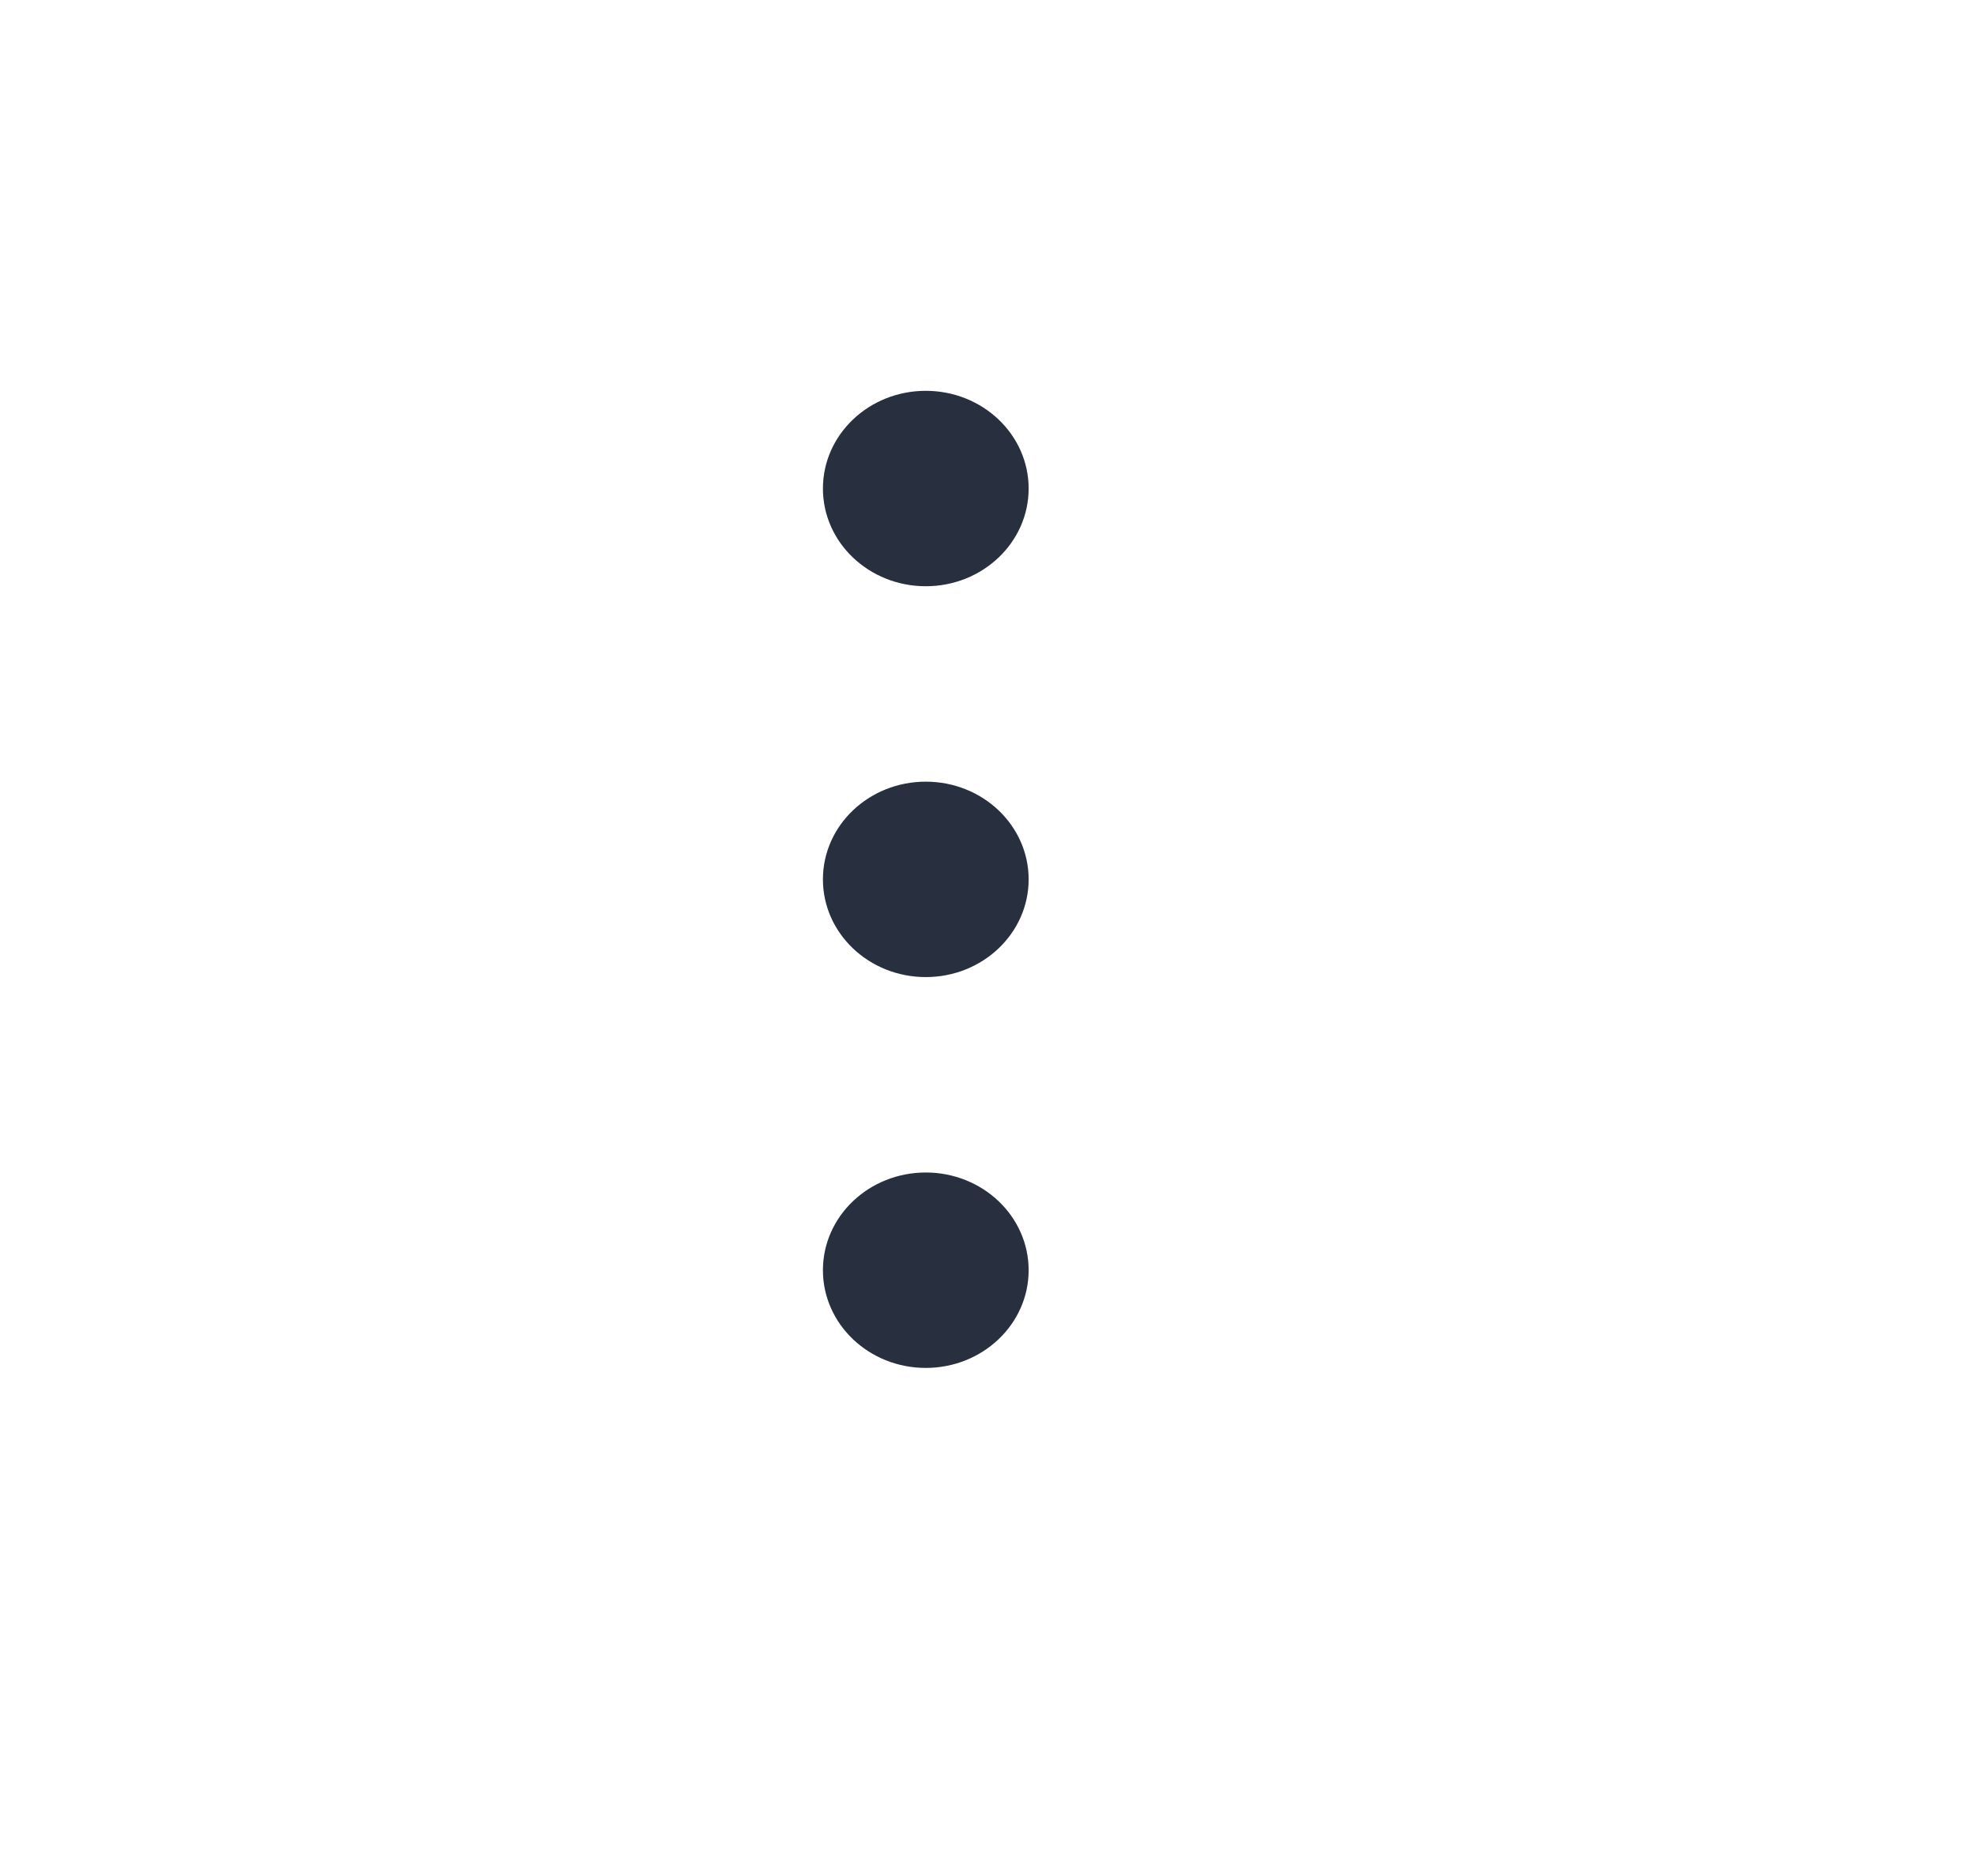
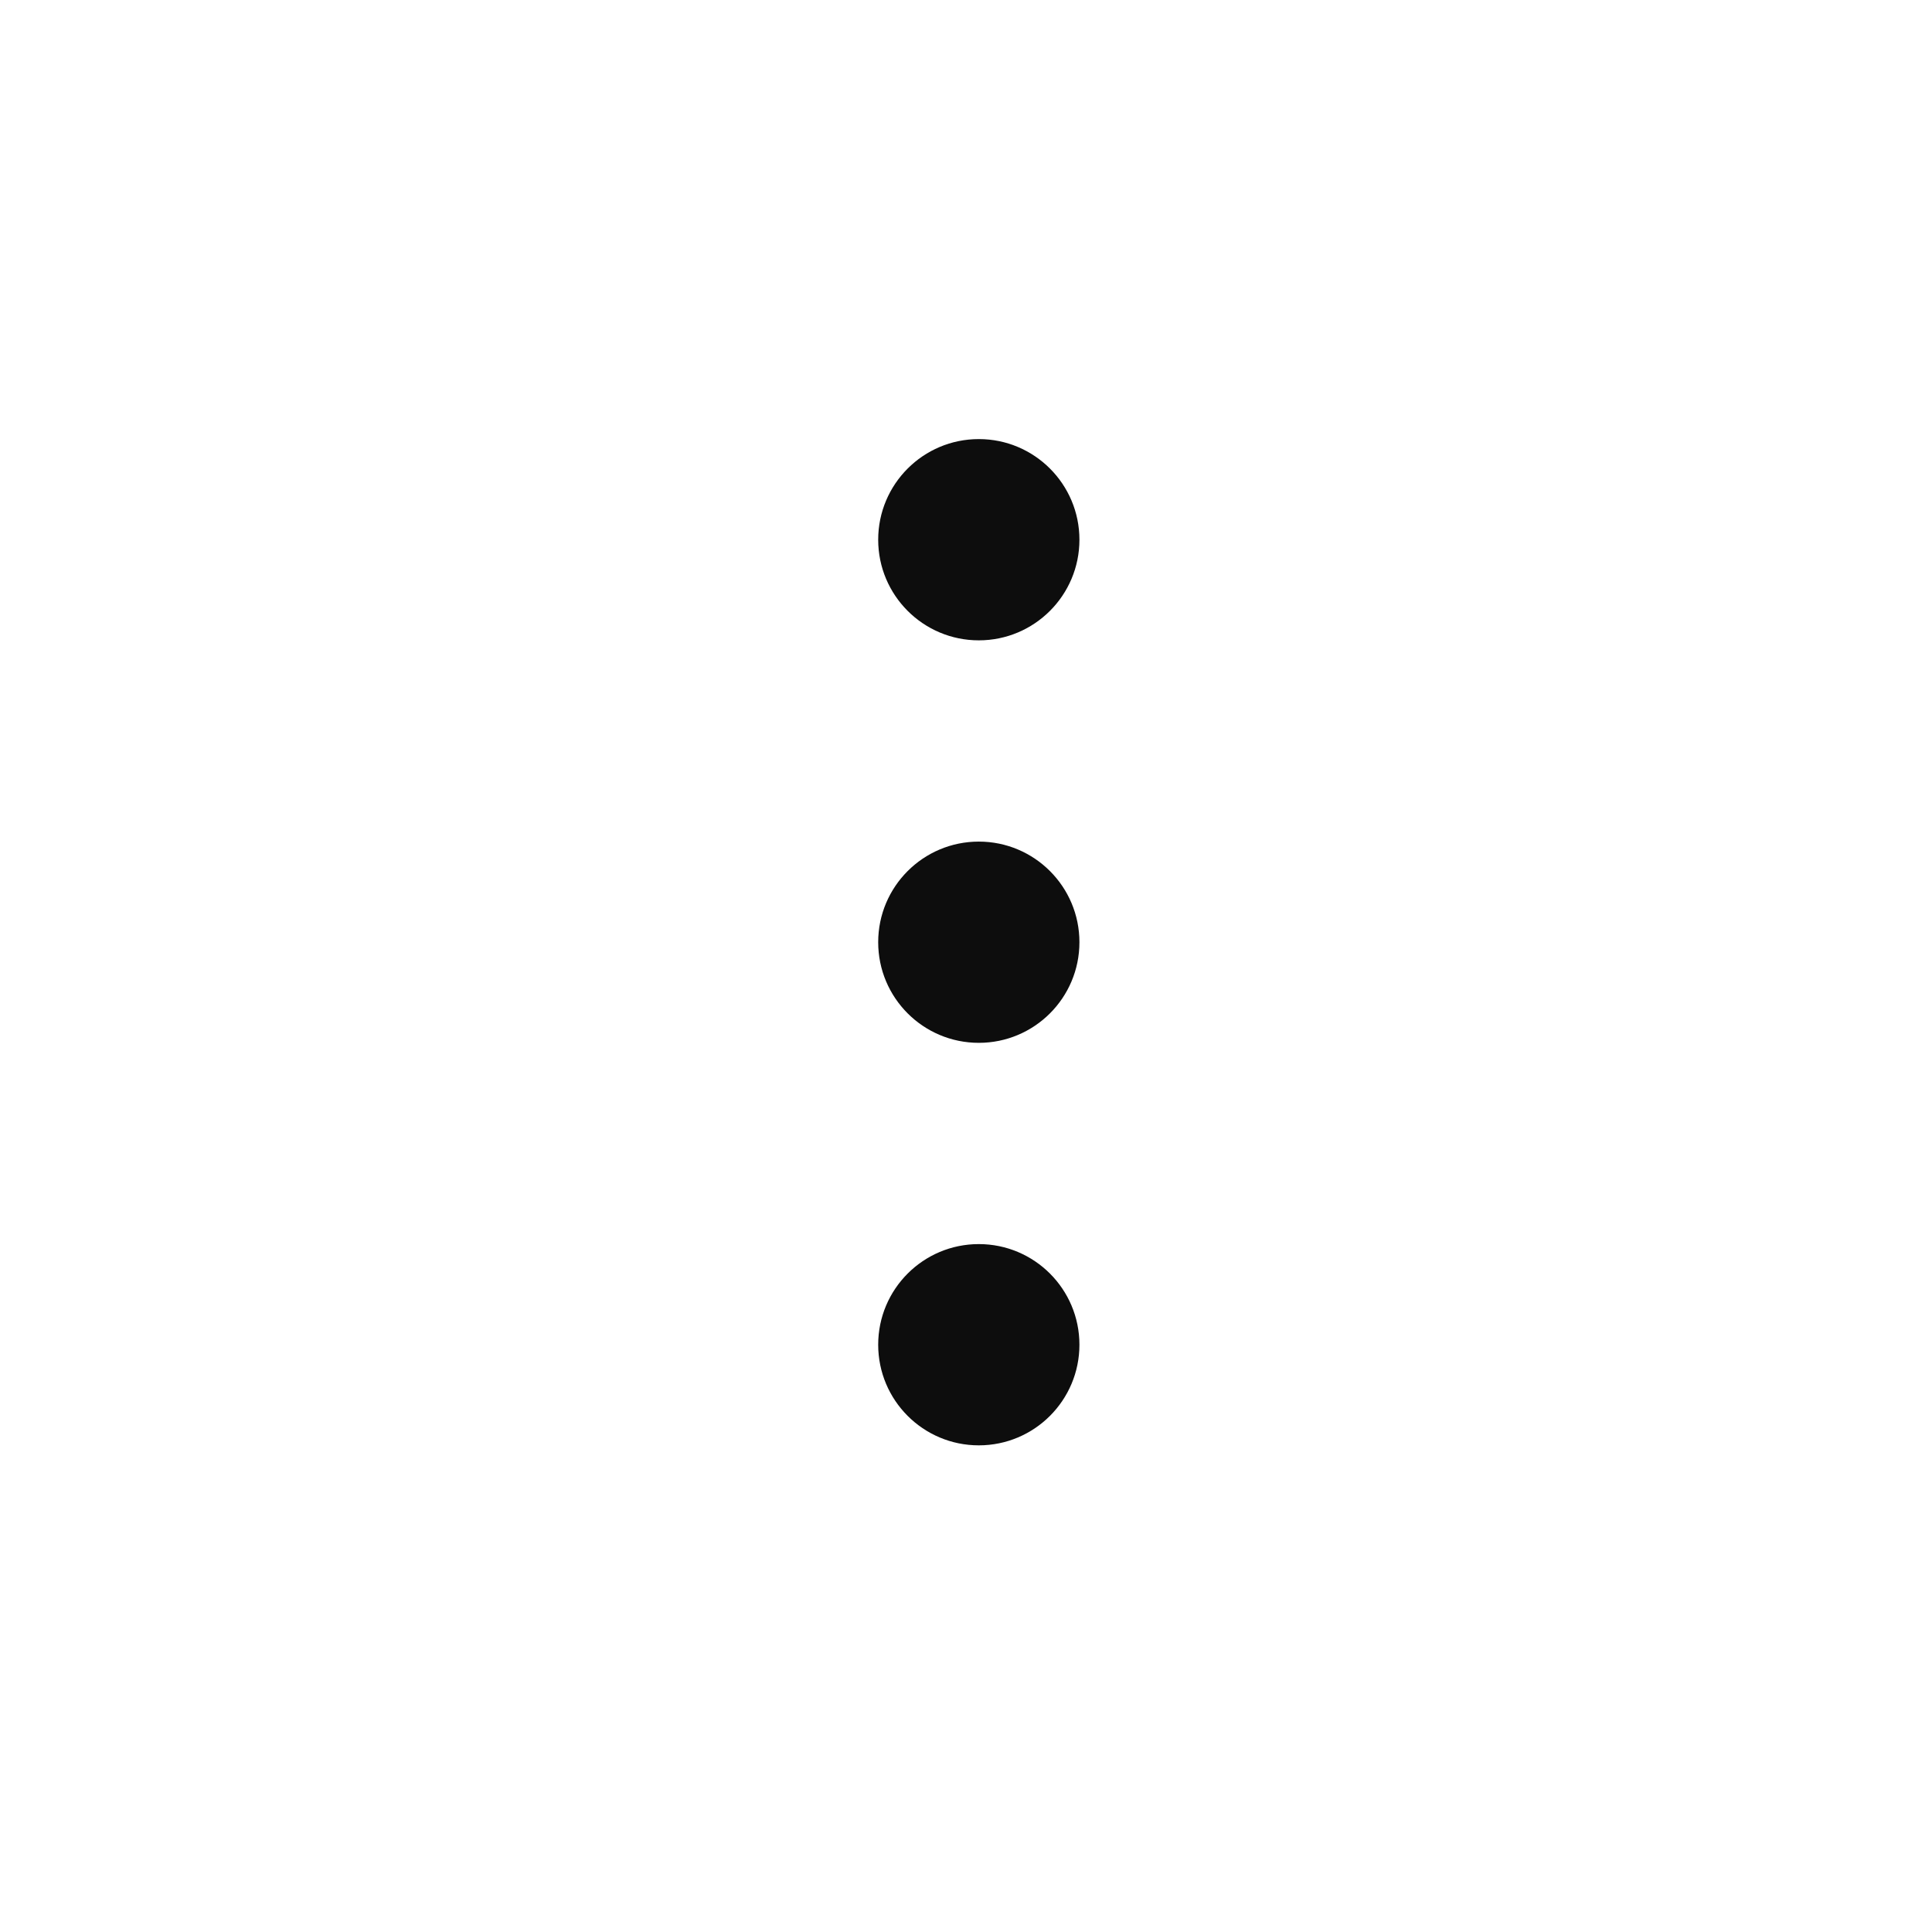
- <svg xmlns="http://www.w3.org/2000/svg" width="100" height="95" viewBox="0 0 100 95" fill="none">
-   <path fill-rule="evenodd" clip-rule="evenodd" d="M41.667 24.739C41.667 22.007 43.998 19.791 46.875 19.791C49.751 19.791 52.083 22.007 52.083 24.739C52.083 27.472 49.751 29.687 46.875 29.687C43.998 29.687 41.667 27.472 41.667 24.739ZM41.667 44.531C41.667 41.798 43.998 39.583 46.875 39.583C49.751 39.583 52.083 41.798 52.083 44.531C52.083 47.264 49.751 49.479 46.875 49.479C43.998 49.479 41.667 47.264 41.667 44.531ZM46.875 59.375C43.998 59.375 41.667 61.59 41.667 64.323C41.667 67.055 43.998 69.271 46.875 69.271C49.751 69.271 52.083 67.055 52.083 64.323C52.083 61.59 49.751 59.375 46.875 59.375Z" fill="#28303F" />
+ <svg xmlns="http://www.w3.org/2000/svg" width="100" height="100" viewBox="0 0 100 100" fill="none">
+   <path fill-rule="evenodd" clip-rule="evenodd" d="M45.455 27.936C45.455 25.059 47.786 22.727 50.663 22.727C53.539 22.727 55.871 25.059 55.871 27.936C55.871 30.812 53.539 33.144 50.663 33.144C47.786 33.144 45.455 30.812 45.455 27.936ZM45.455 48.769C45.455 45.893 47.786 43.561 50.663 43.561C53.539 43.561 55.871 45.893 55.871 48.769C55.871 51.646 53.539 53.977 50.663 53.977C47.786 53.977 45.455 51.646 45.455 48.769ZM50.663 64.394C47.786 64.394 45.455 66.726 45.455 69.603C45.455 72.479 47.786 74.811 50.663 74.811C53.539 74.811 55.871 72.479 55.871 69.603C55.871 66.726 53.539 64.394 50.663 64.394Z" fill="#0D0D0D" />
</svg>
